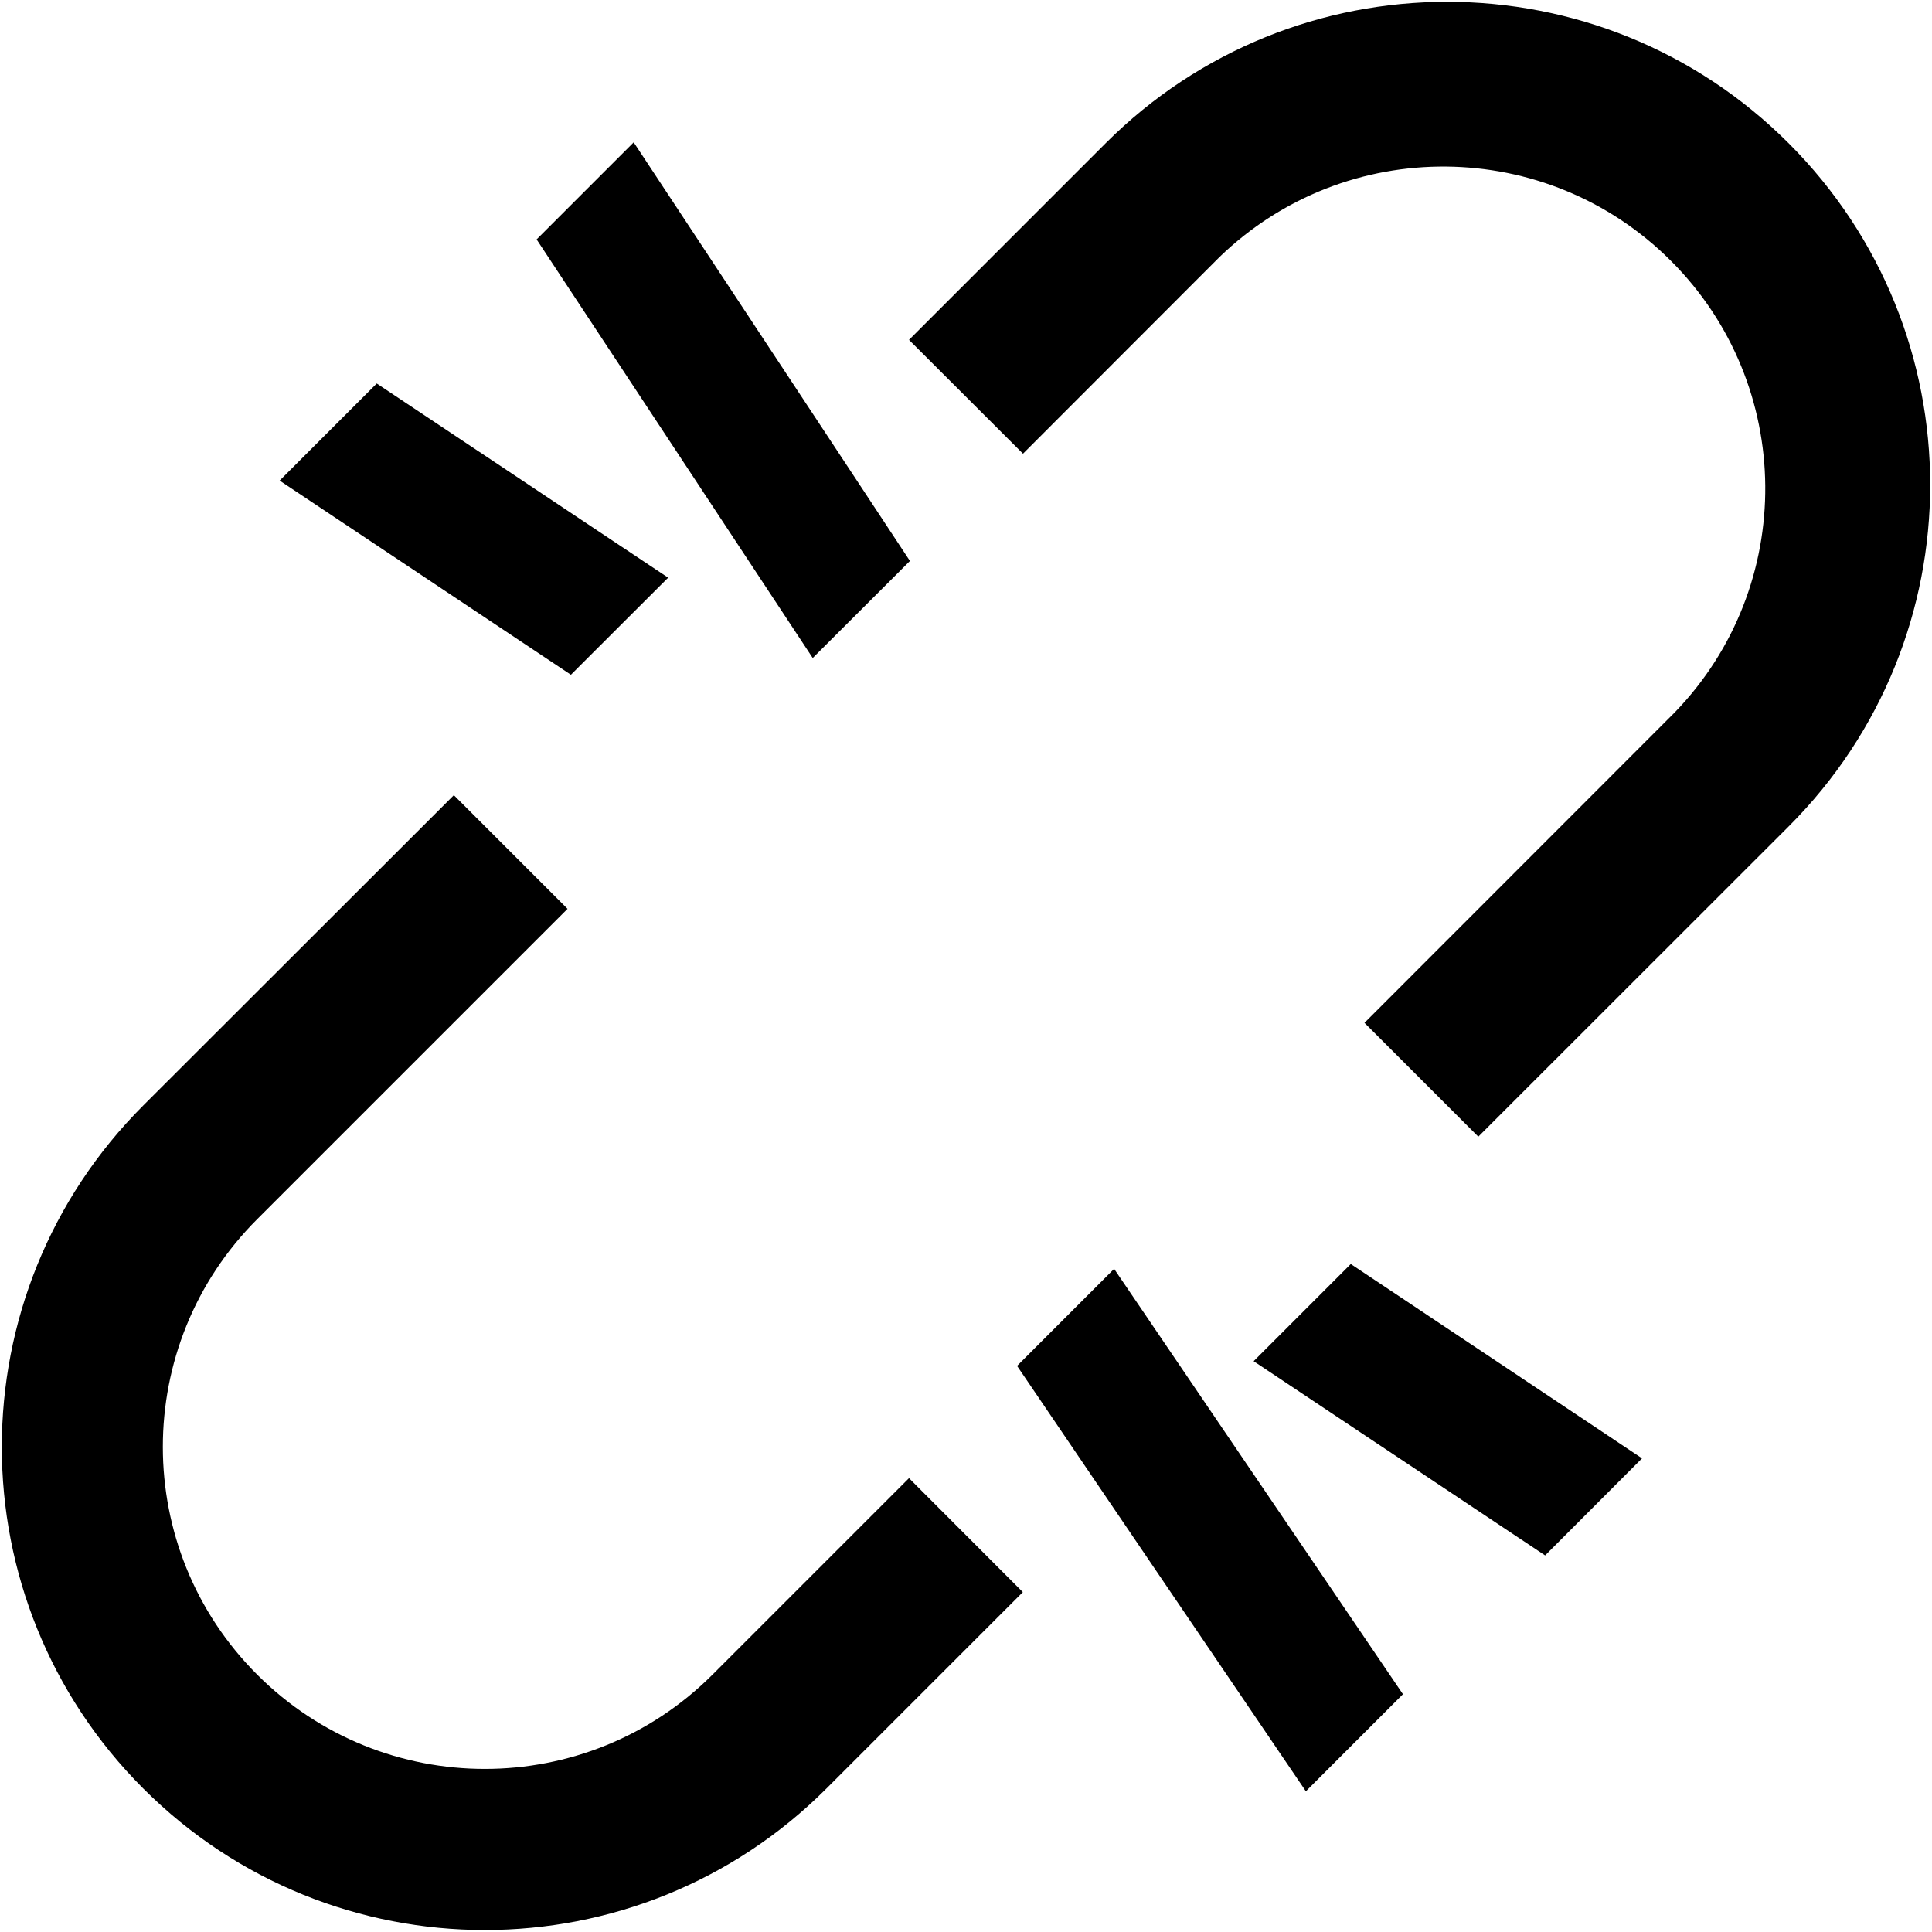
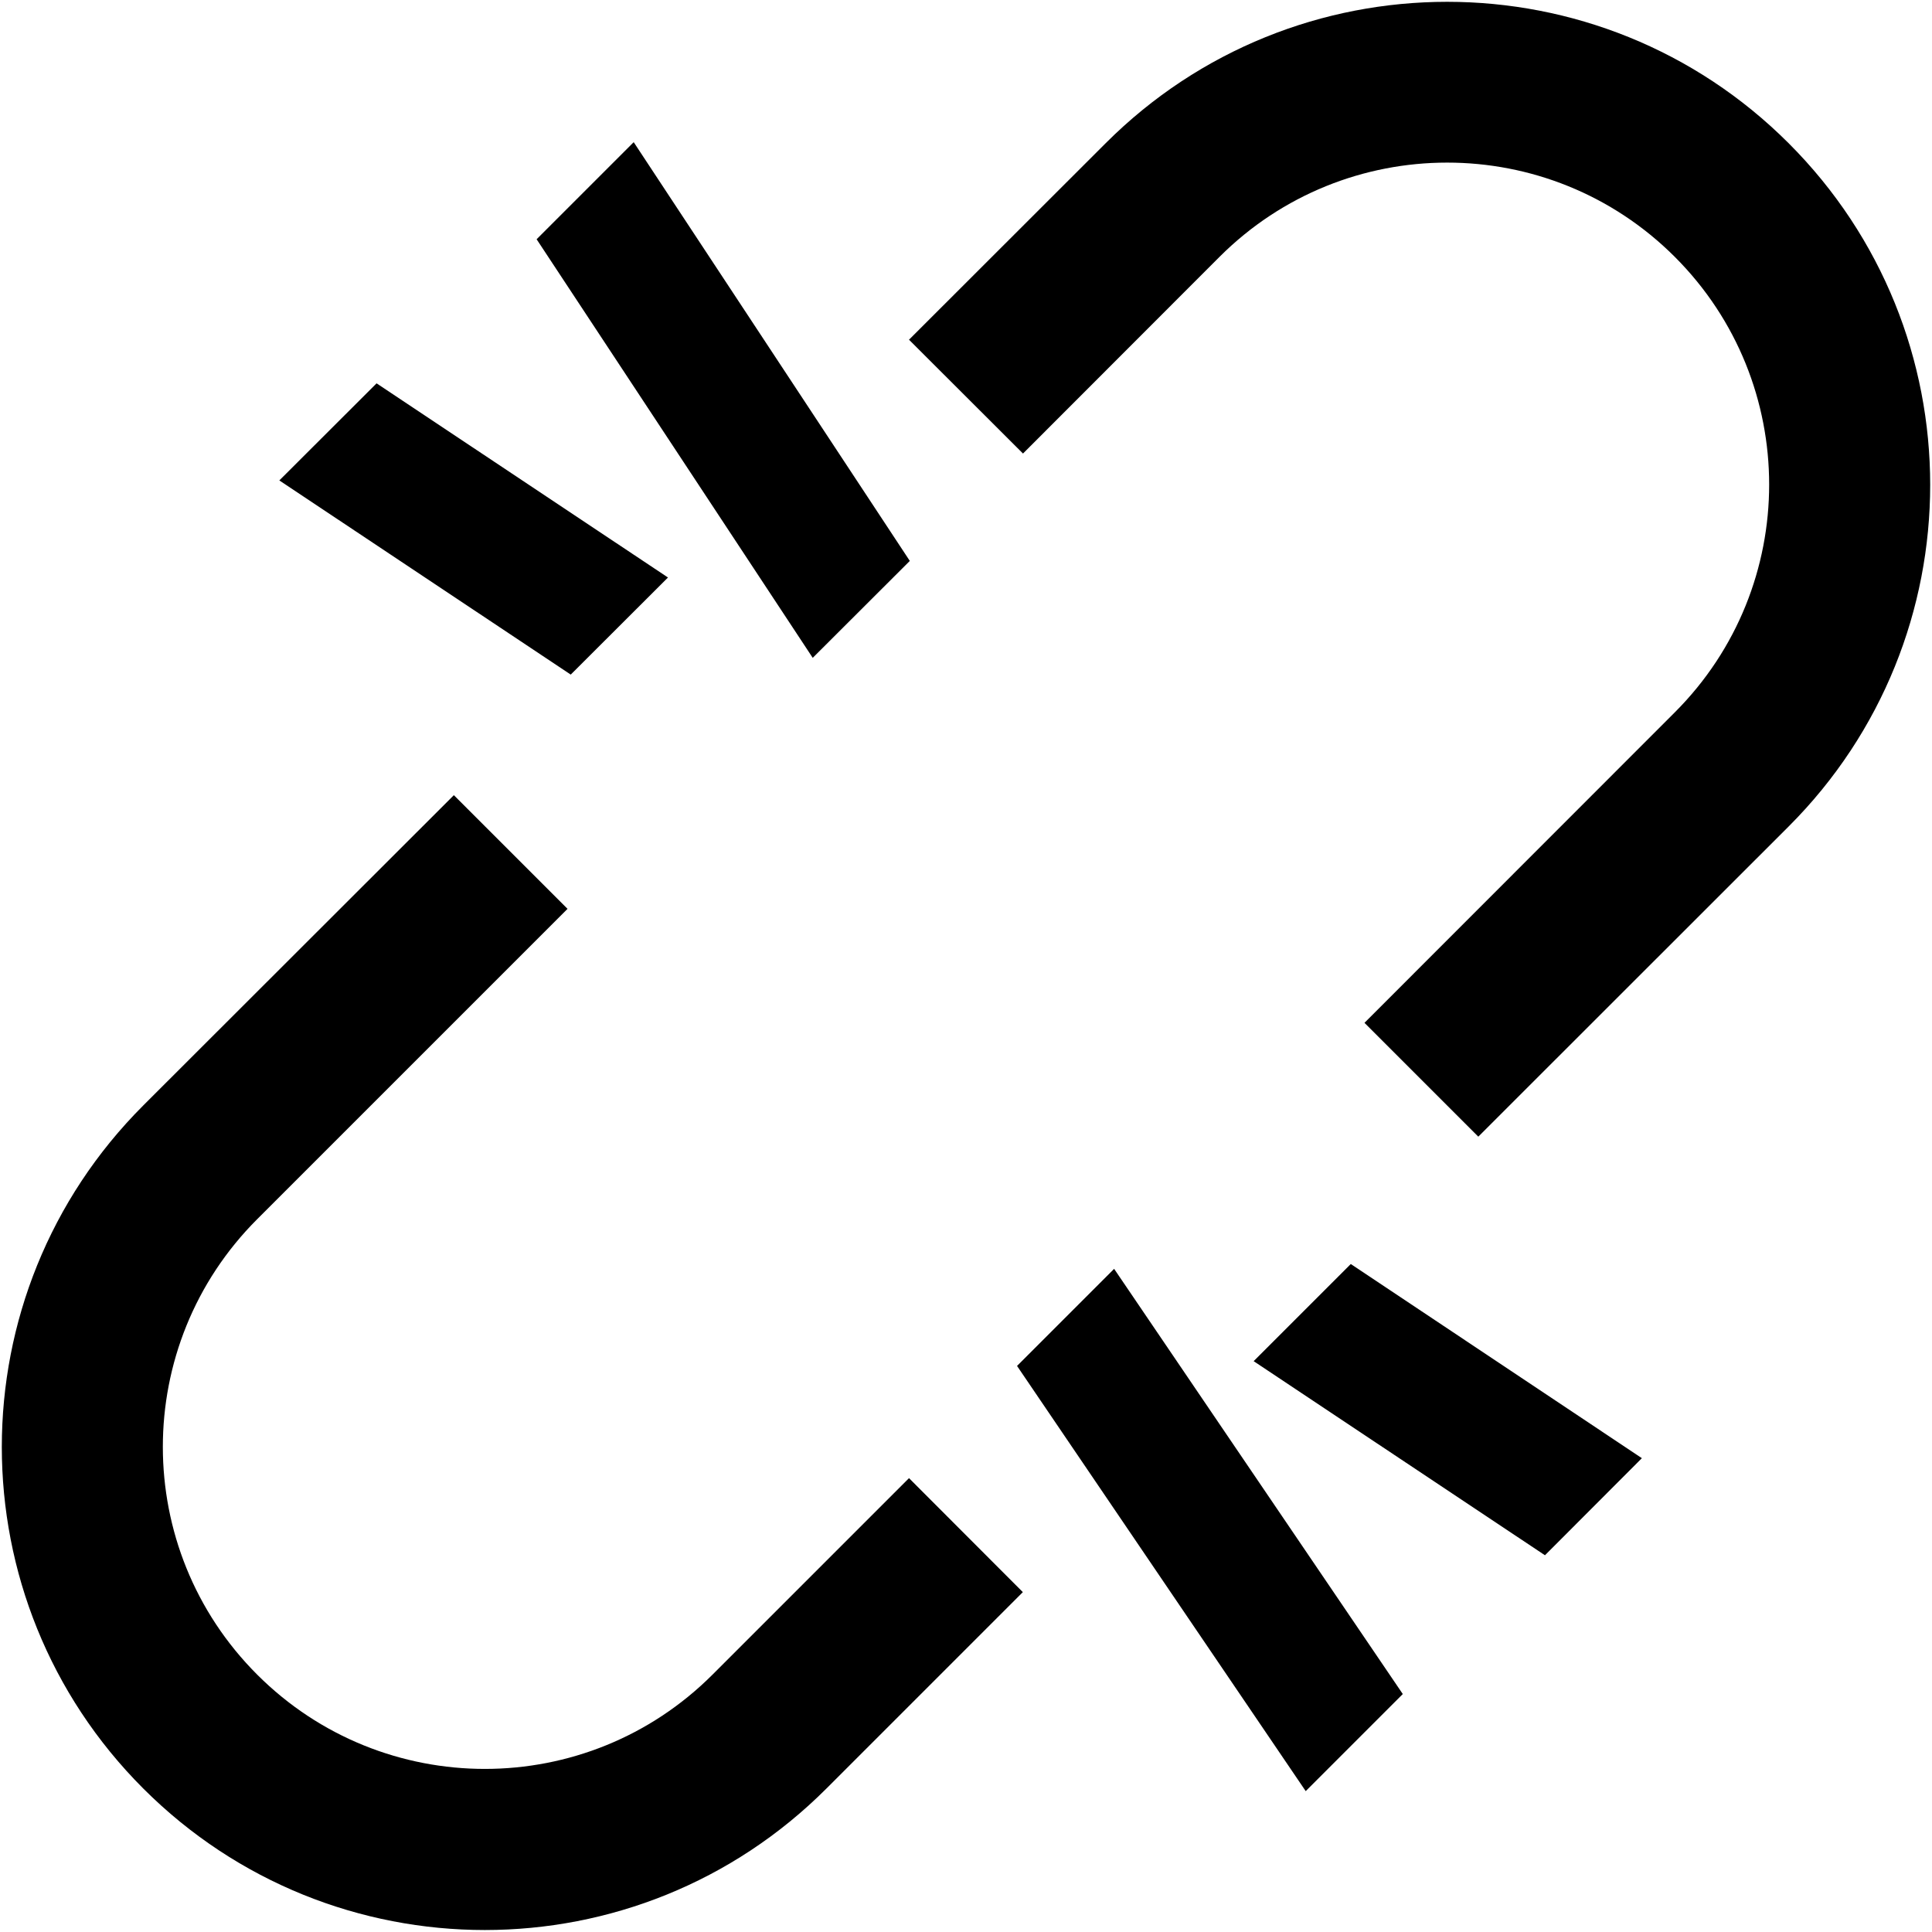
<svg xmlns="http://www.w3.org/2000/svg" viewBox="0 0 12 12">
-   <path clip-rule="evenodd" d="M2.818 4.94L.89 6.866a3 3 0 104.243 4.243l1.22-1.22-.707-.708-1.22 1.22a2 2 0 11-2.829-2.828l1.928-1.928-.707-.707zm8.292.193L9.182 7.06l-.707-.707 1.928-1.929a2 2 0 00-2.828-2.828L6.354 2.818l-.708-.707L6.867.89a3 3 0 014.243 4.243zm-5.459-1.65L3.936.884l-.603.603 1.715 2.6.603-.602zM2.34 2.382l1.81 1.206-.604.603-1.809-1.206.603-.603zm5.447 6.073l1.81 1.206.602-.603L8.39 7.851l-.603.603zm-1.469.03l1.793 2.641.603-.603L6.92 7.881l-.603.603z" />
+   <path d="M2.818 4.94L.89 6.866a3 3 0 104.243 4.243l1.22-1.22-.707-.708-1.22 1.22a2 2 0 11-2.829-2.828l1.928-1.928-.707-.707zM11.11 5.133L9.182 7.06l-.707-.707 1.928-1.929a2 2 0 00-2.829-2.828l-1.22 1.221-.708-.707L6.867.89a3 3 0 114.243 4.243zM5.651 3.484L3.936.883l-.603.603 1.715 2.6.603-.602zM2.339 2.381l1.81 1.206-.604.603-1.81-1.206.604-.603zM7.786 8.454l1.81 1.206.602-.603L8.39 7.851l-.603.603zM6.317 8.484l1.793 2.641.603-.603L6.92 7.881l-.603.603z" />
</svg>
